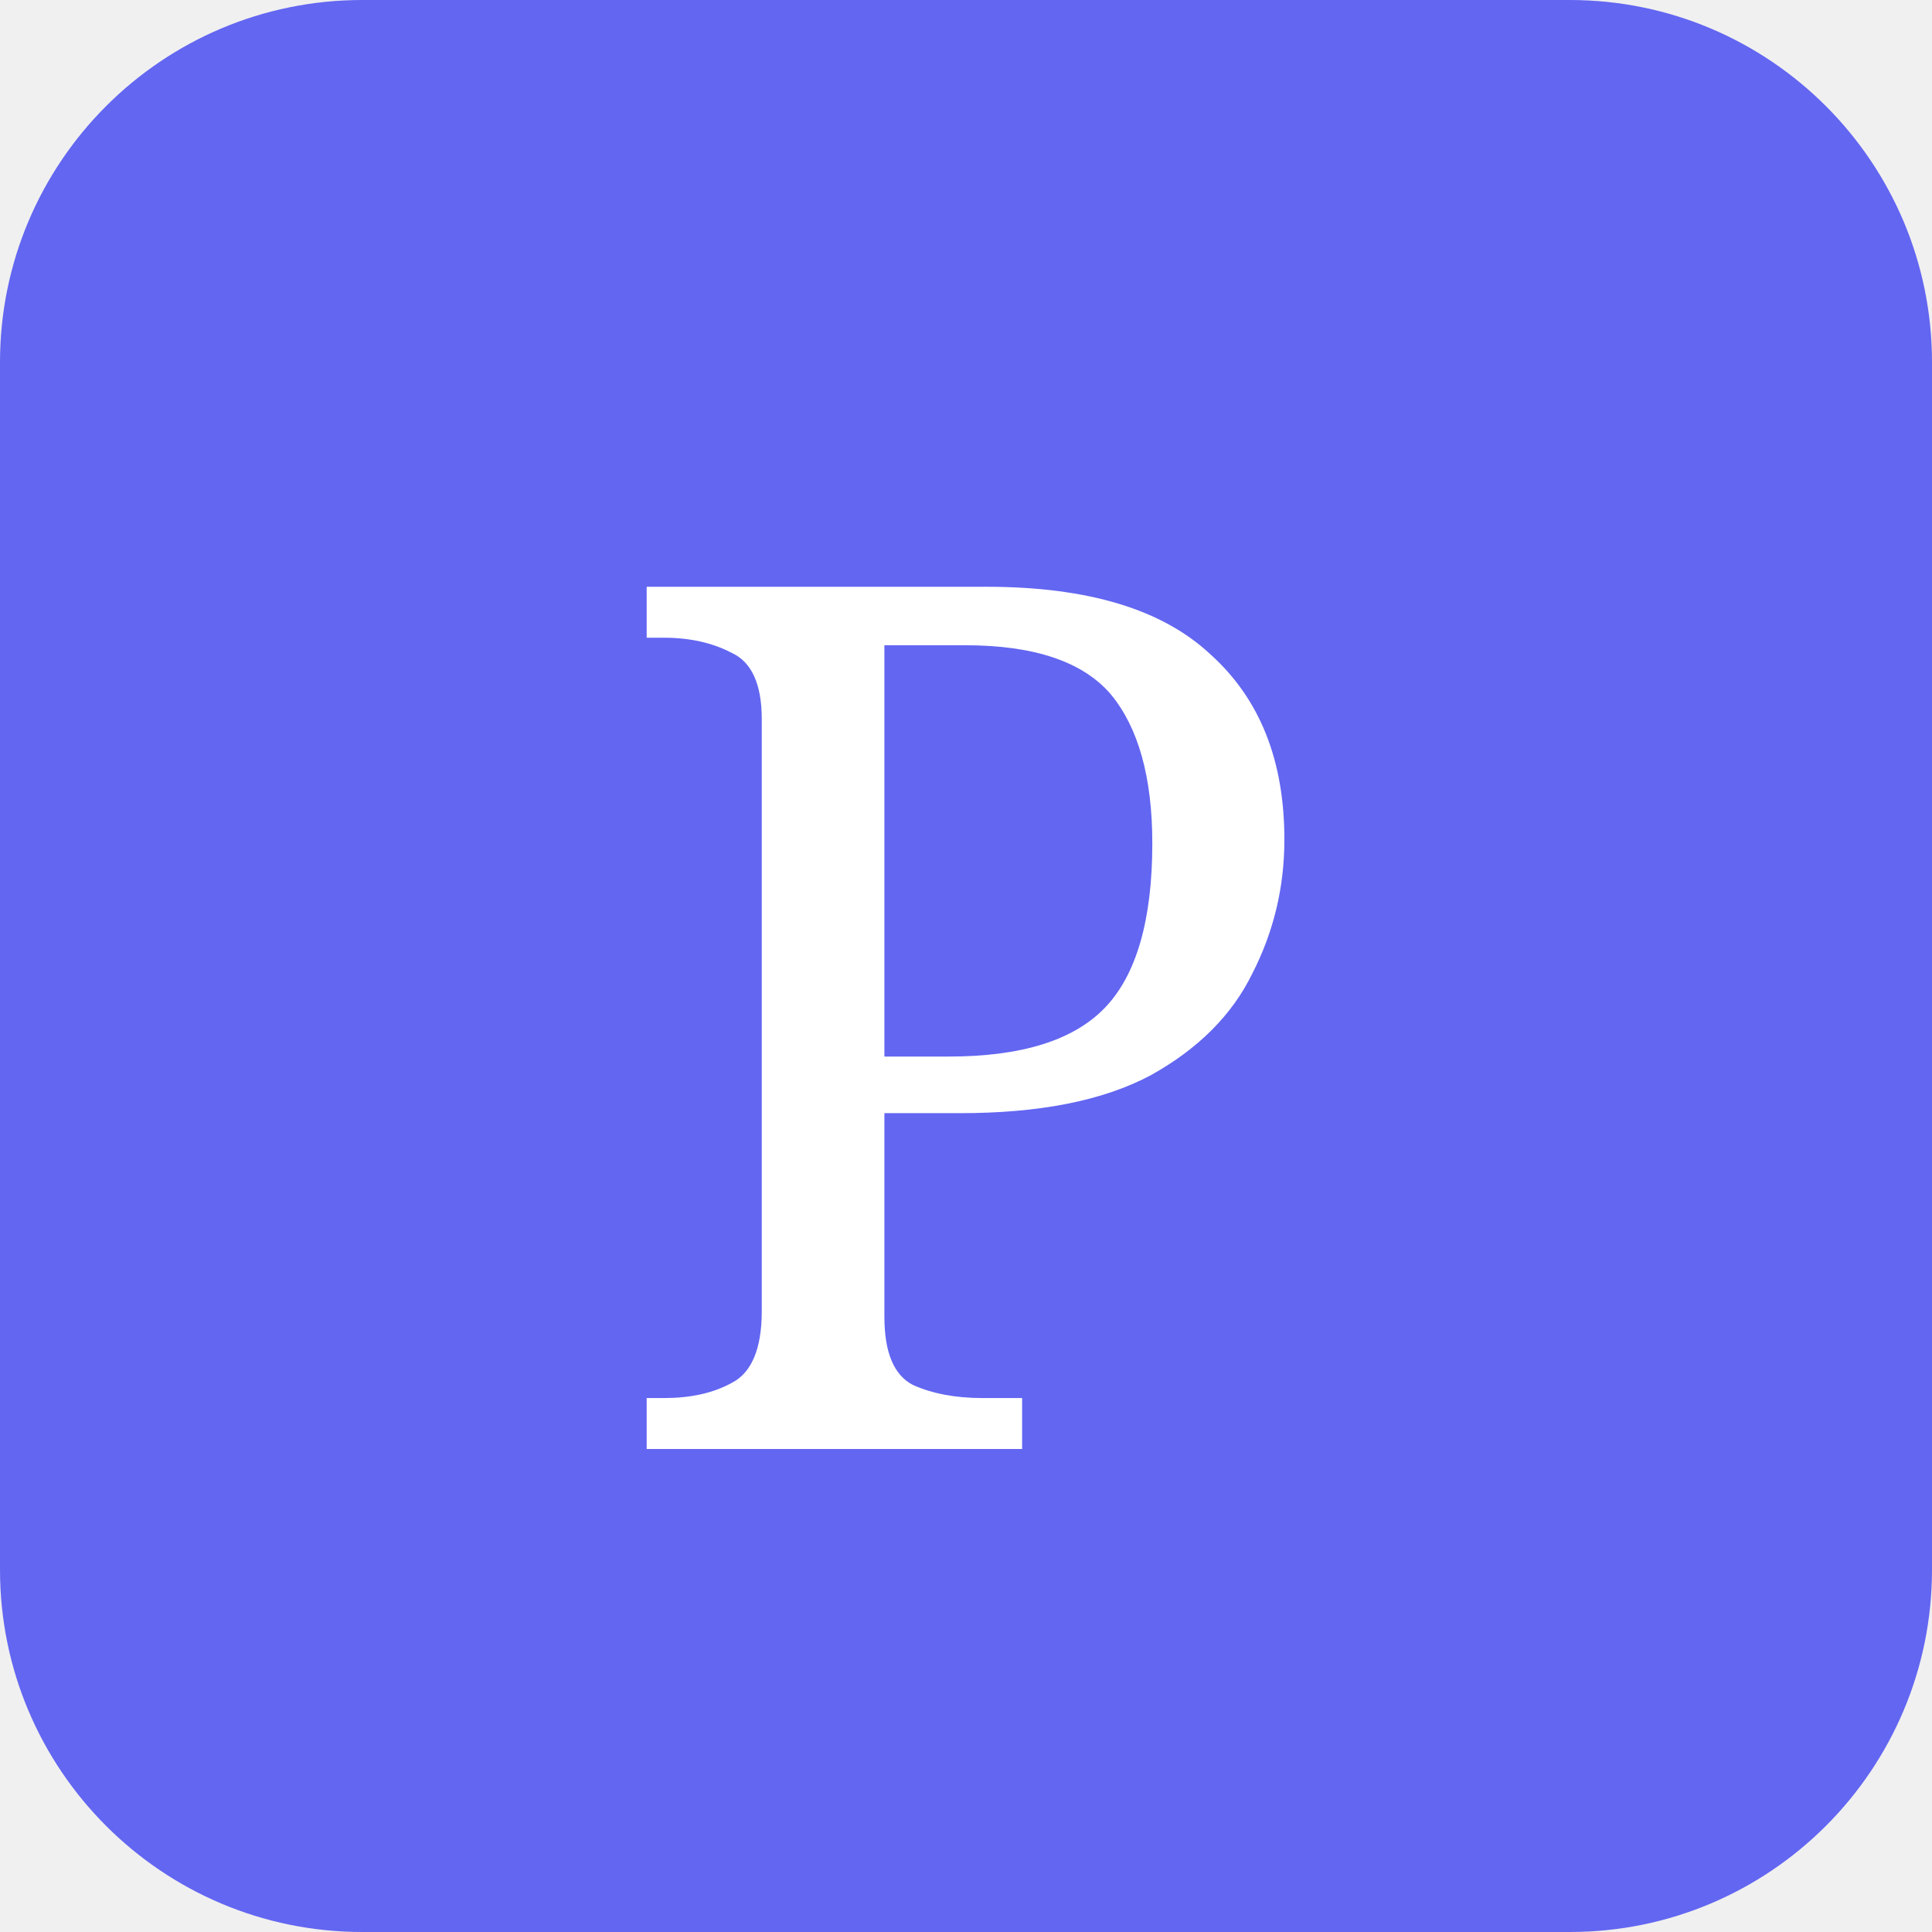
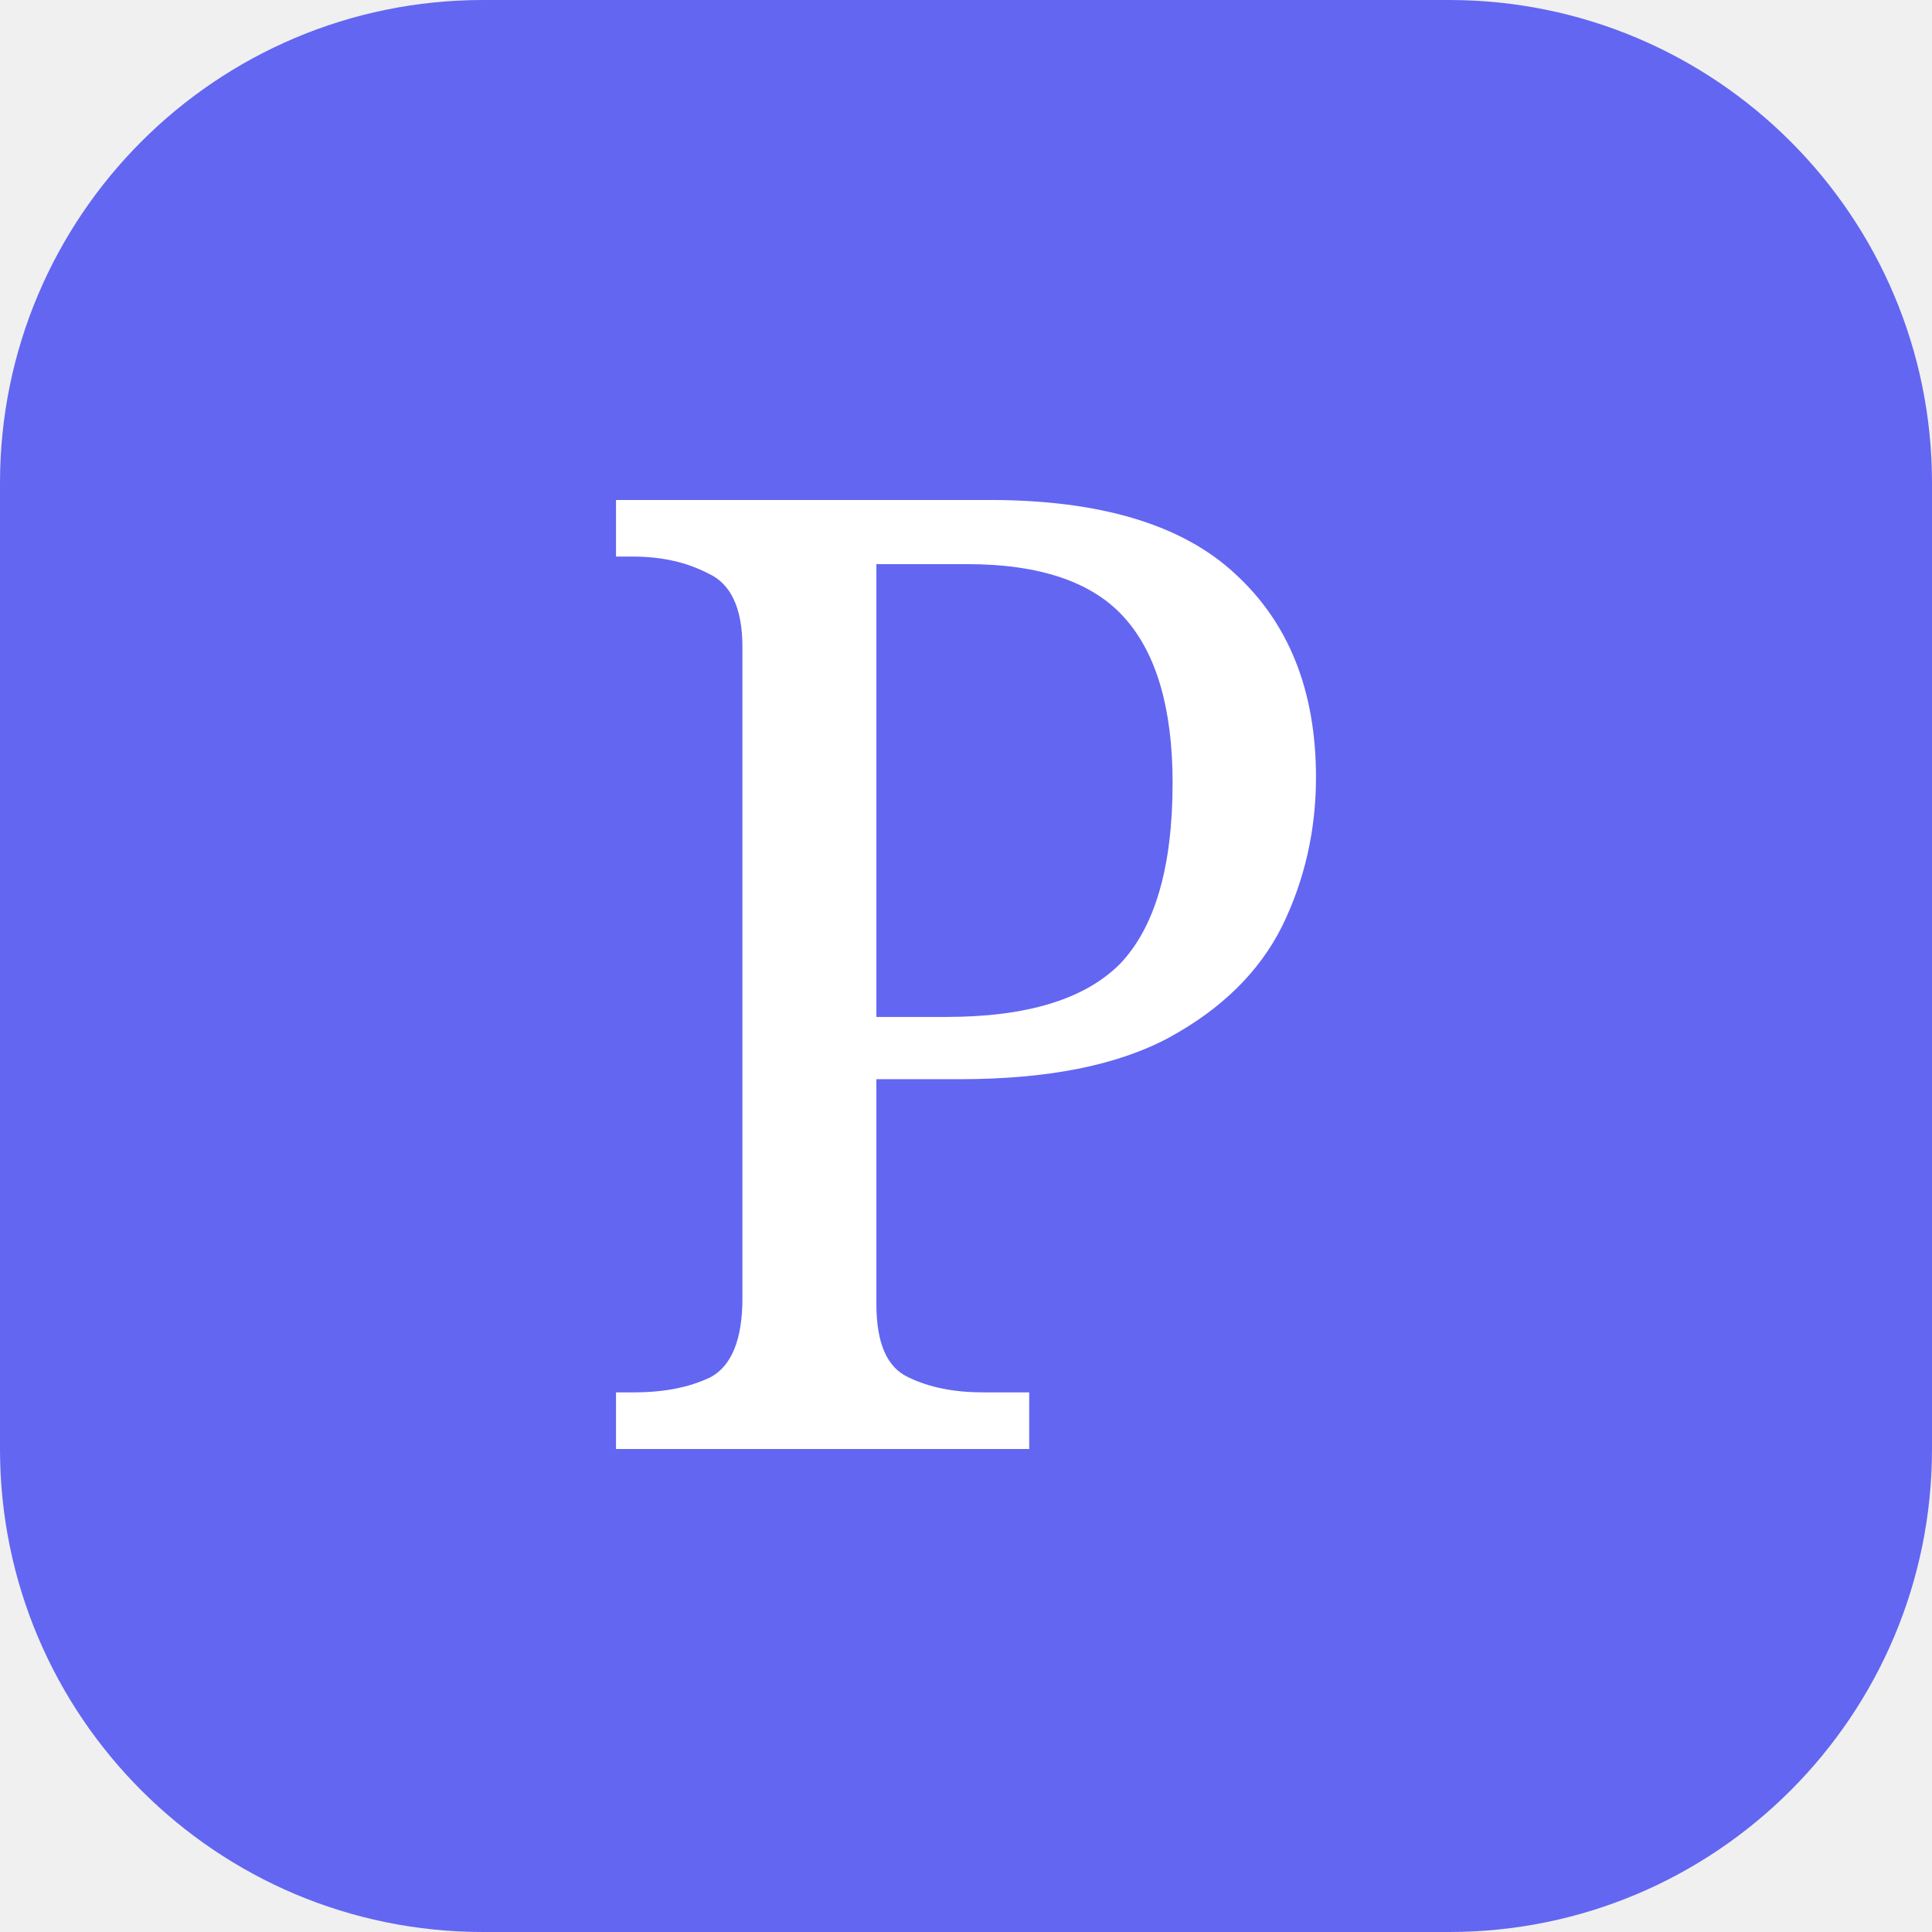
<svg xmlns="http://www.w3.org/2000/svg" width="16" height="16" viewBox="0 0 16 16">
-   <rect width="16" height="16" rx="3" fill="#6366f1" />
-   <text x="8" y="12" font-size="10" fill="white" text-anchor="middle" font-family="serif">P</text>
+   <rect width="16" height="16" rx="4" fill="#6366f1" />
+   <text x="8" y="12" font-size="11" fill="white" text-anchor="middle" font-family="Georgia, serif" font-weight="400">P</text>
</svg>
